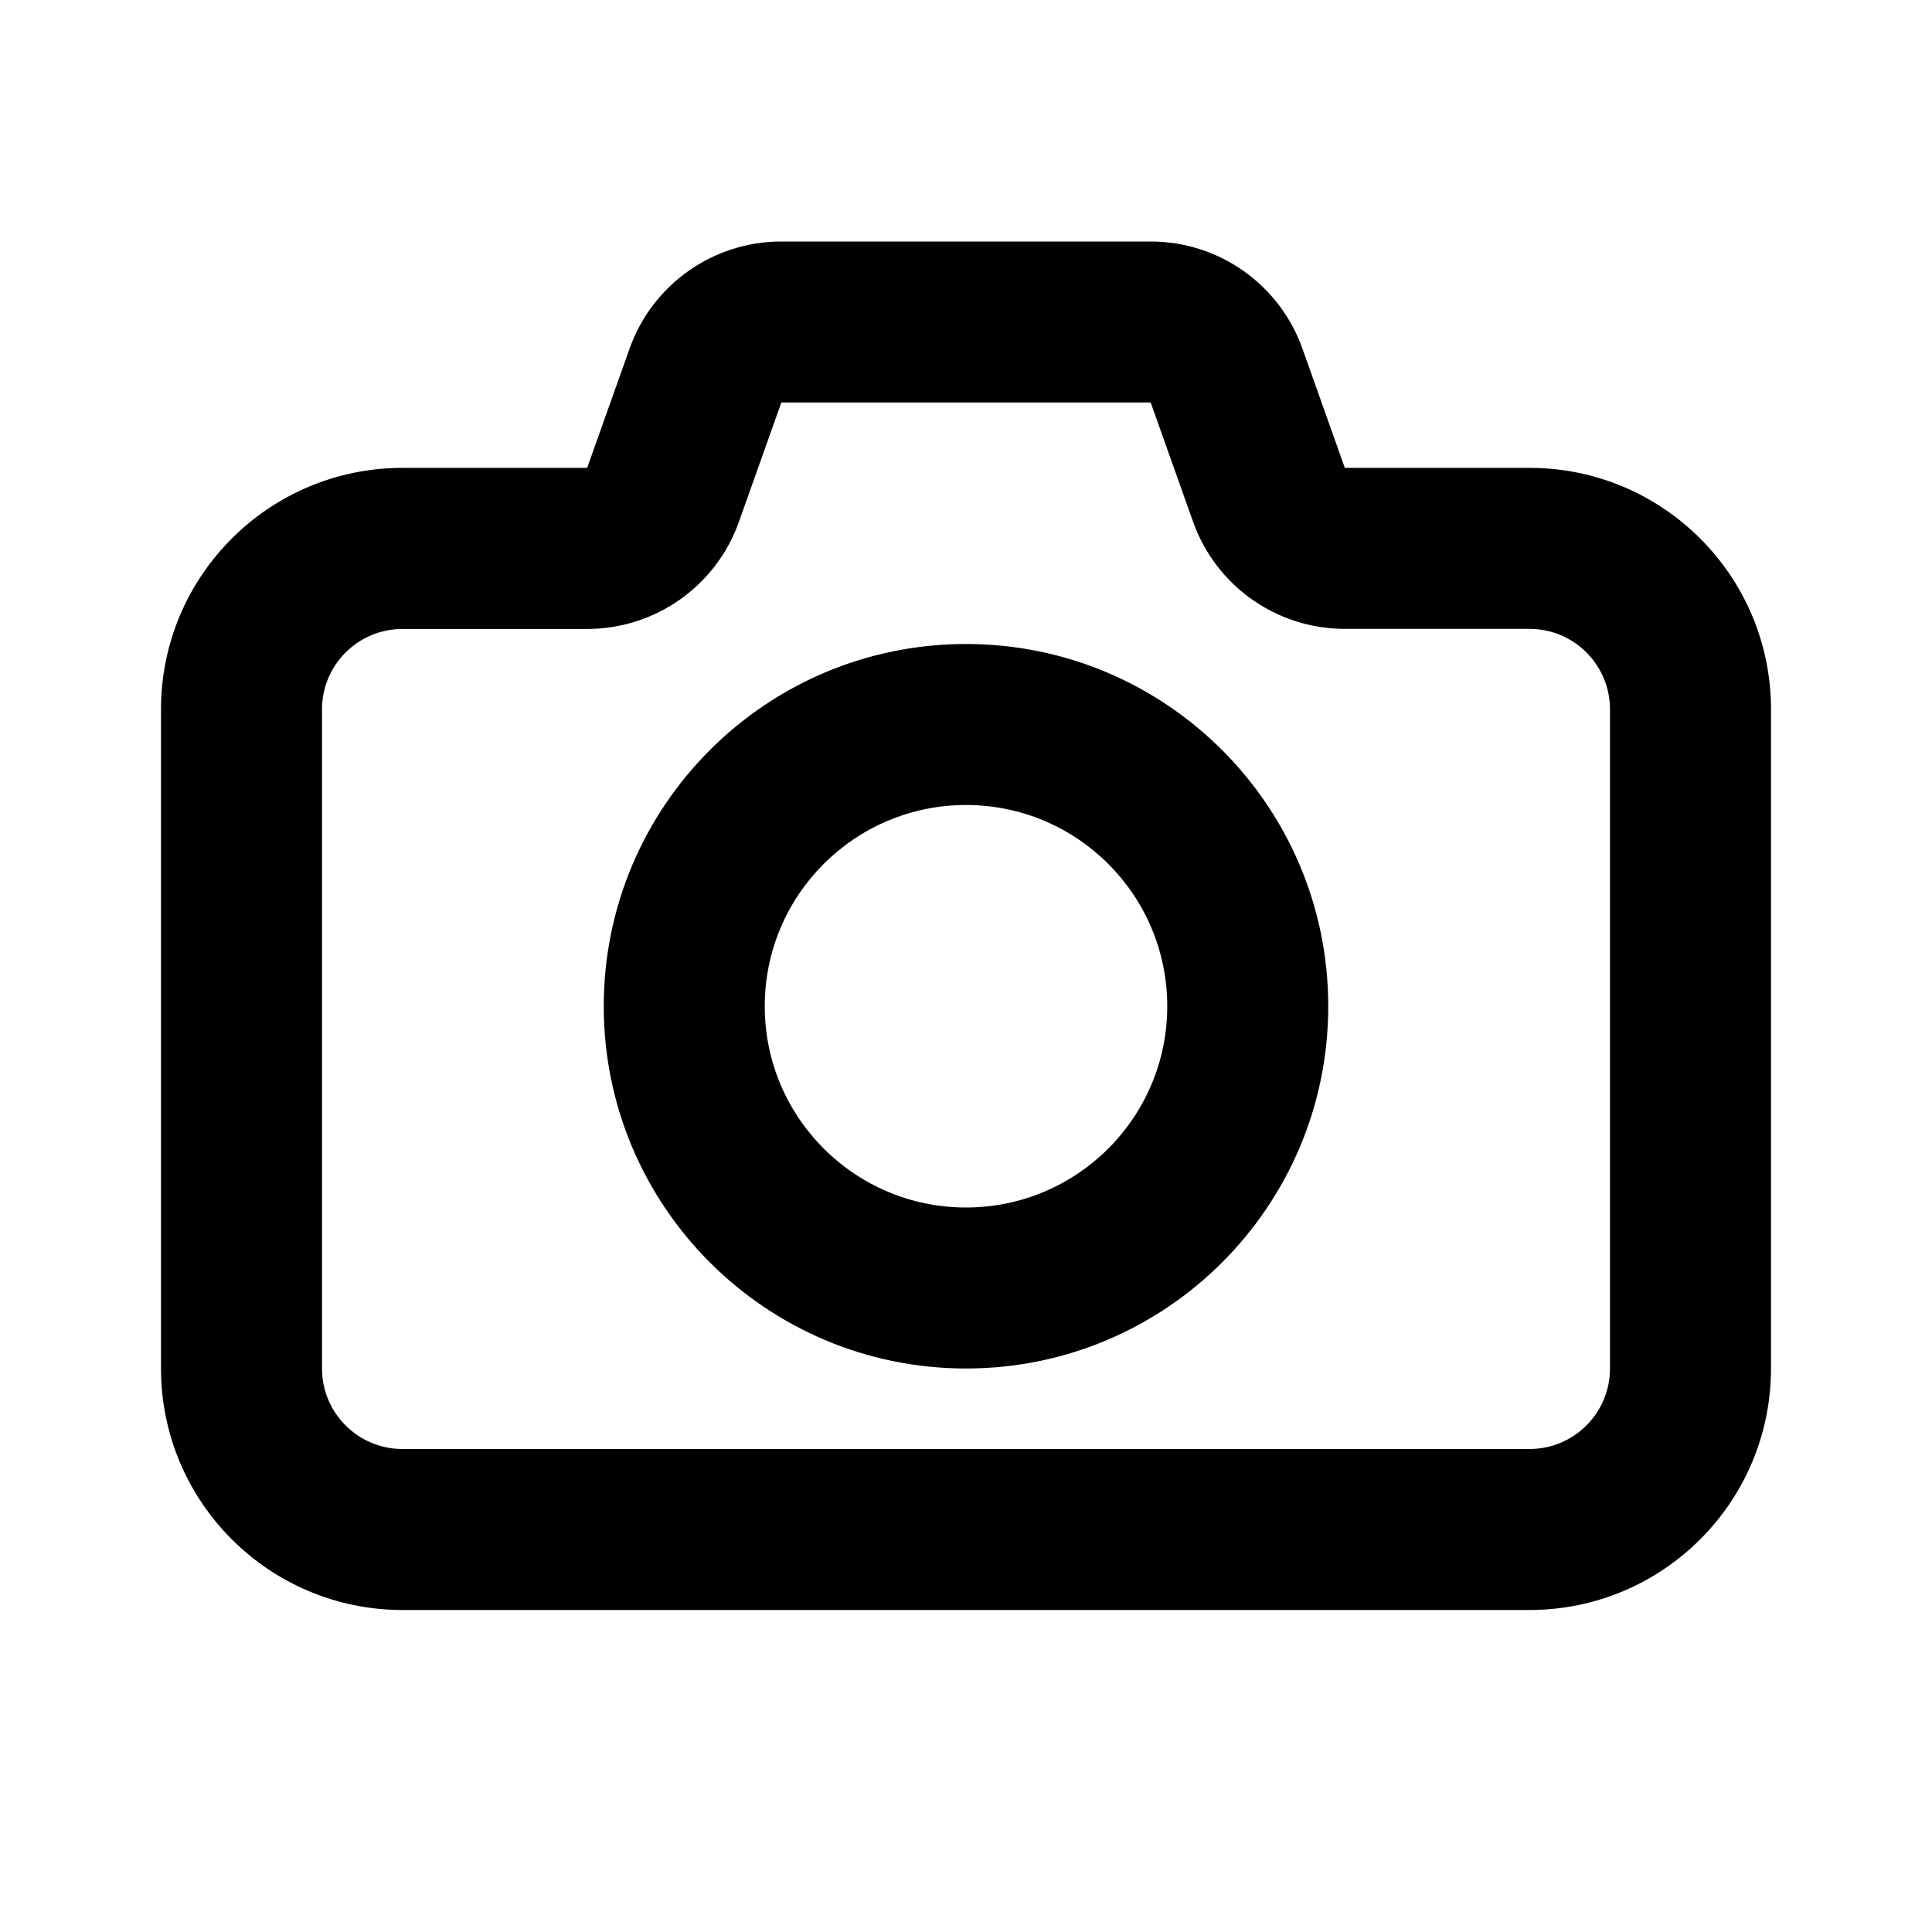
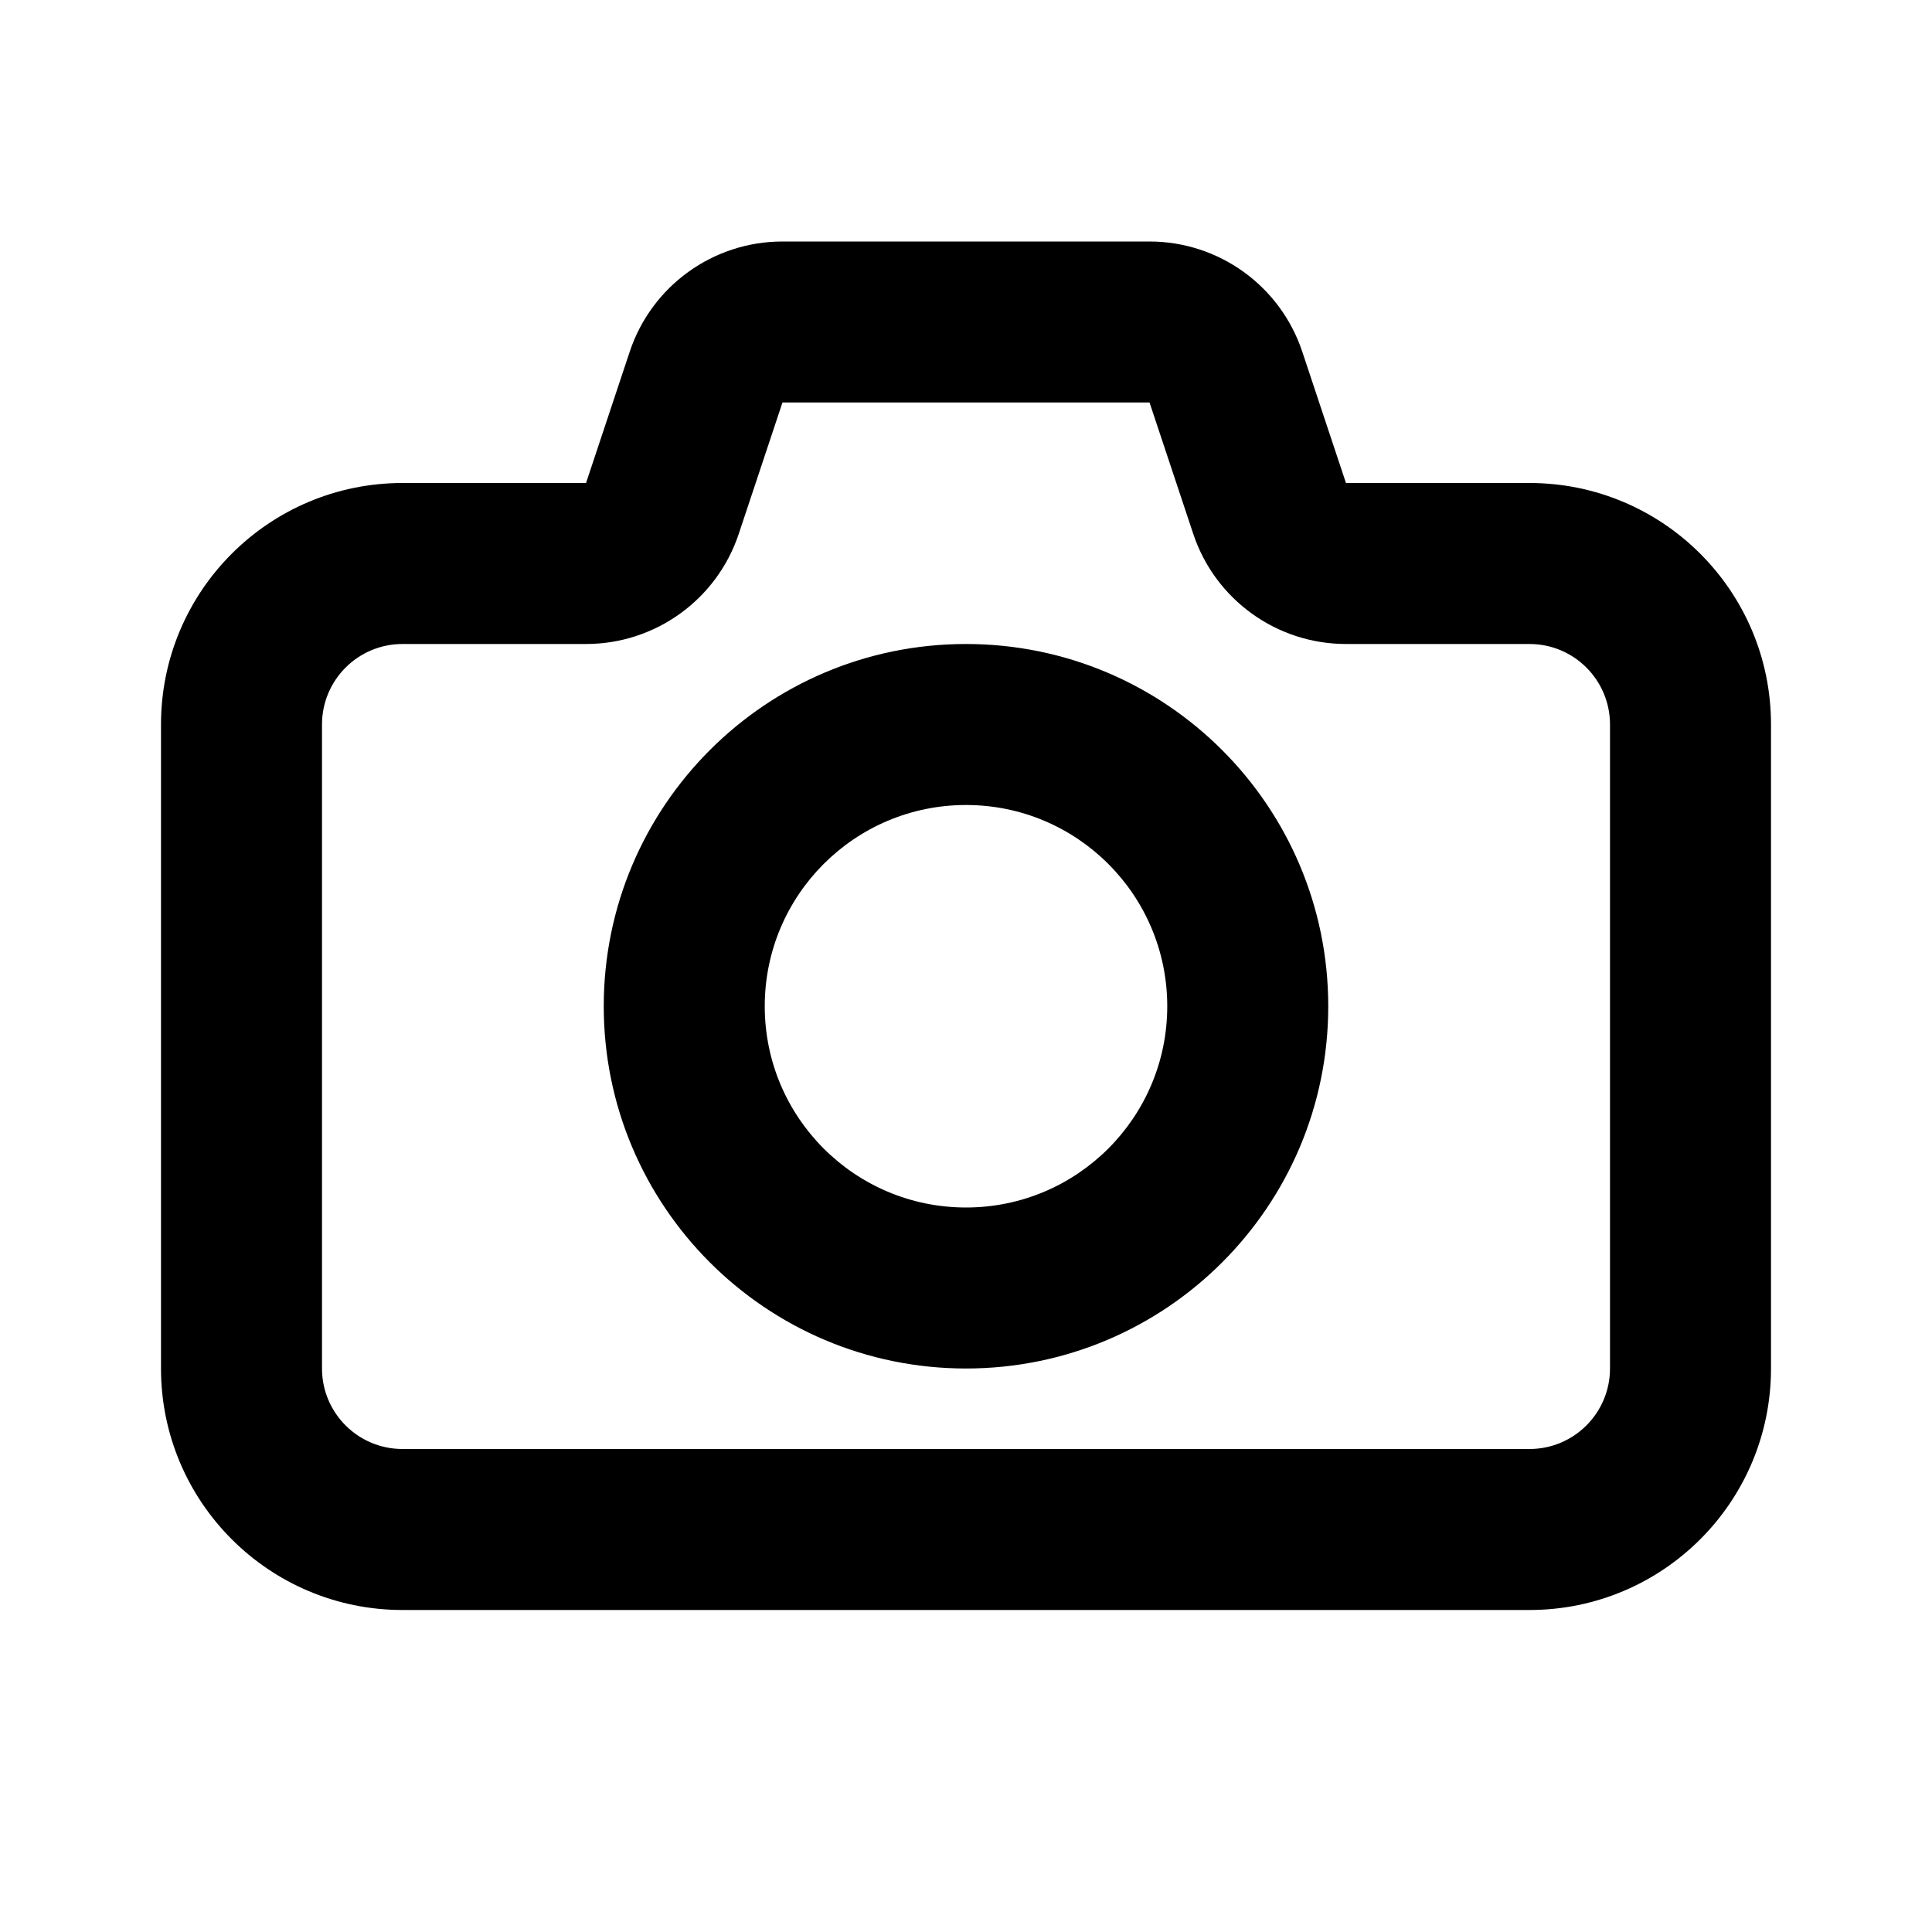
<svg xmlns="http://www.w3.org/2000/svg" width="24" height="24" fill="none">
-   <path fill-rule="evenodd" clip-rule="evenodd" d="M14.294 3a2 2 0 0 1 1.885 1.33l.527 1.482H19a3 3 0 0 1 3 3V17a3 3 0 0 1-3 3H5a3 3 0 0 1-3-3V8.812a3 3 0 0 1 3-3h2.294l.527-1.482A2 2 0 0 1 9.706 3h4.588zm0 2H9.706l-.527 1.483a2 2 0 0 1-1.885 1.33H5a1 1 0 0 0-1 1V17a1 1 0 0 0 1 1h14a1 1 0 0 0 1-1V8.812a1 1 0 0 0-1-1h-2.294a2 2 0 0 1-1.885-1.33L14.294 5zM9.5 12.5a2.5 2.5 0 1 1 5 0 2.5 2.5 0 0 1-5 0zM12 8a4.5 4.5 0 1 0 0 9 4.5 4.5 0 0 0 0-9z" fill="#000" />
+   <path fill-rule="evenodd" clip-rule="evenodd" d="M14.28 3a2 2 0 0 1 1.897 1.368L16.72 6H19a3 3 0 0 1 3 3v8a3 3 0 0 1-3 3H5a3 3 0 0 1-3-3V9a3 3 0 0 1 3-3h2.28l.543-1.632A2 2 0 0 1 9.721 3h4.558zm0 2H9.72l-.543 1.632A2 2 0 0 1 7.279 8H5a1 1 0 0 0-1 1v8a1 1 0 0 0 1 1h14a1 1 0 0 0 1-1V9a1 1 0 0 0-1-1h-2.28a2 2 0 0 1-1.897-1.368L14.28 5zM9.5 12.5a2.5 2.5 0 1 1 5 0 2.5 2.5 0 0 1-5 0zM12 8a4.5 4.5 0 1 0 0 9 4.5 4.5 0 0 0 0-9z" fill="#000" />
</svg>
